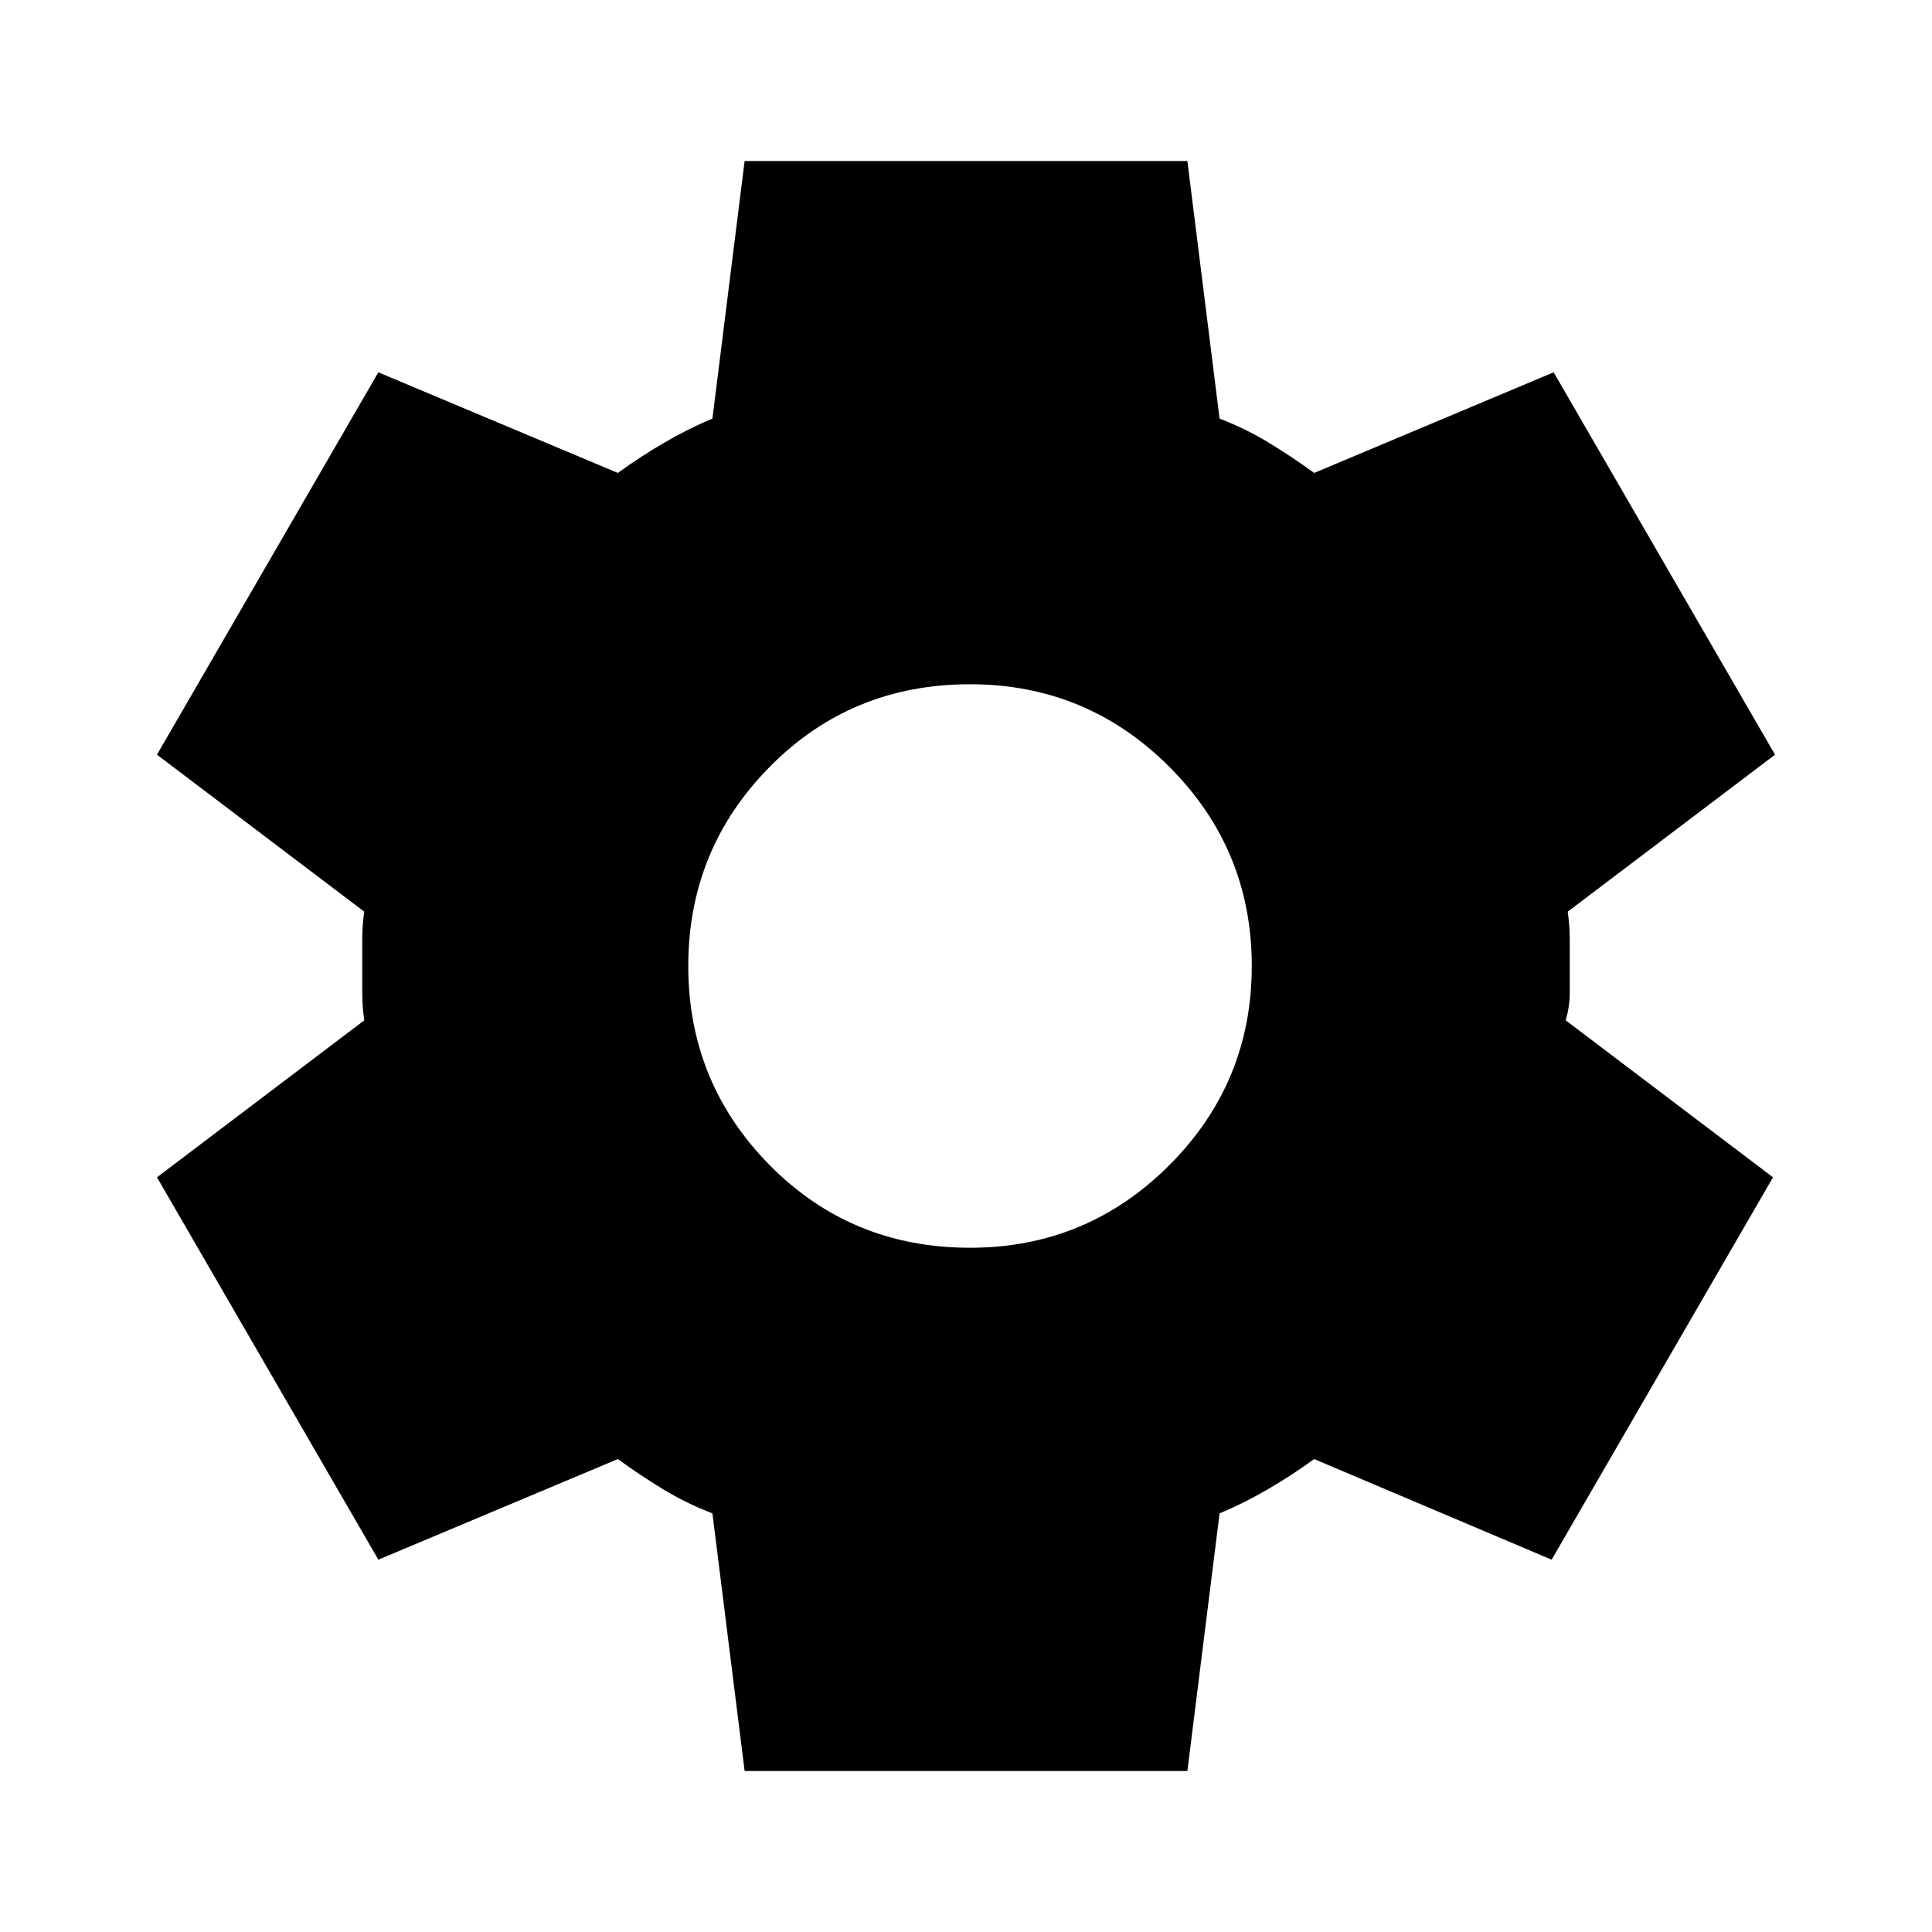
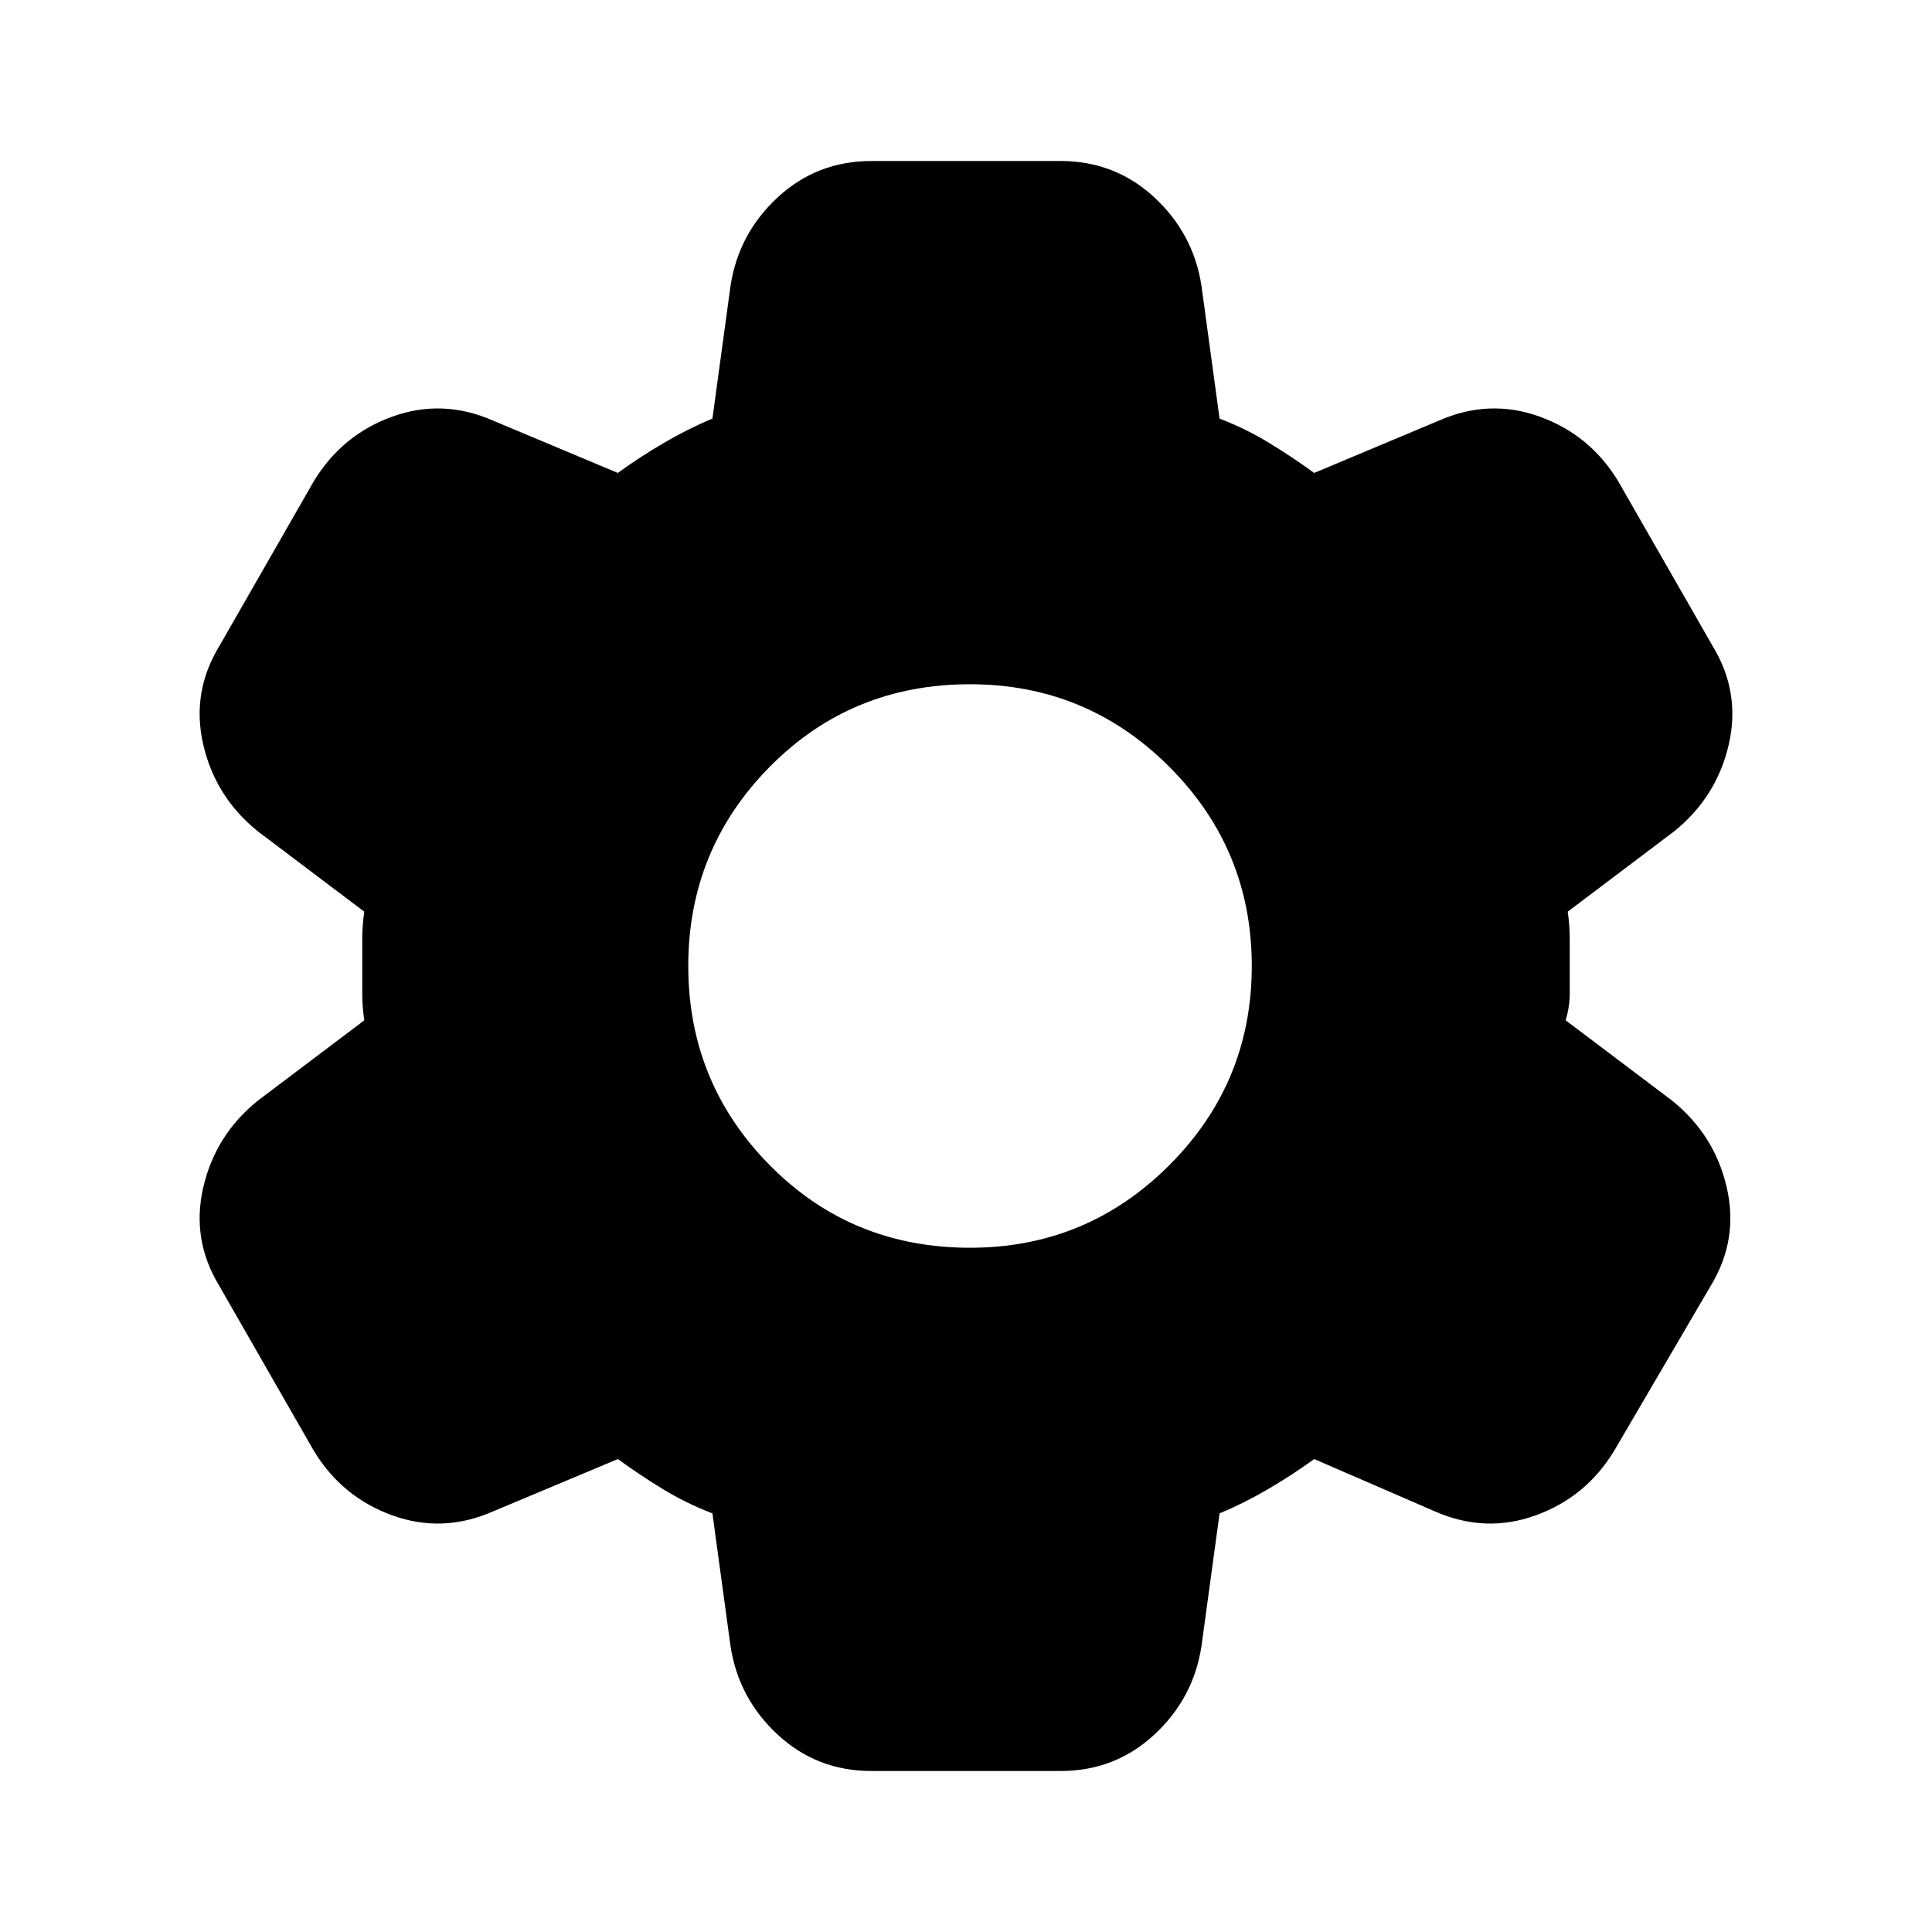
<svg xmlns="http://www.w3.org/2000/svg" height="24px" viewBox="0 -960 960 960" width="24px" fill="#000000">
-   <path d="m370-80-16-128q-13-5-24.5-12T307-235l-119 50L78-375l103-78q-1-7-1-13.5v-27q0-6.5 1-13.5L78-585l110-190 119 50q11-8 23-15t24-12l16-128h220l16 128q13 5 24.5 12t22.5 15l119-50 110 190-103 78q1 7 1 13.5v27q0 6.5-2 13.5l103 78-110 190-118-50q-11 8-23 15t-24 12L590-80H370Zm112-260q58 0 99-41t41-99q0-58-41-99t-99-41q-59 0-99.5 41T342-480q0 58 40.5 99t99.5 41Z" />
+   <path d="M433-80q-27 0-46.5-18T363-142l-9-66q-13-5-24.5-12T307-235l-62 26q-25 11-50 2t-39-32l-47-82q-14-23-8-49t27-43l53-40q-1-7-1-13.5v-27q0-6.5 1-13.5l-53-40q-21-17-27-43t8-49l47-82q14-23 39-32t50 2l62 26q11-8 23-15t24-12l9-66q4-26 23.5-44t46.5-18h94q27 0 46.5 18t23.5 44l9 66q13 5 24.5 12t22.5 15l62-26q25-11 50-2t39 32l47 82q14 23 8 49t-27 43l-53 40q1 7 1 13.5v27q0 6.5-2 13.5l53 40q21 17 27 43t-8 49l-48 82q-14 23-39 32t-50-2l-60-26q-11 8-23 15t-24 12l-9 66q-4 26-23.5 44T527-80h-94Zm49-260q58 0 99-41t41-99q0-58-41-99t-99-41q-59 0-99.5 41T342-480q0 58 40.5 99t99.5 41Z" />
</svg>
